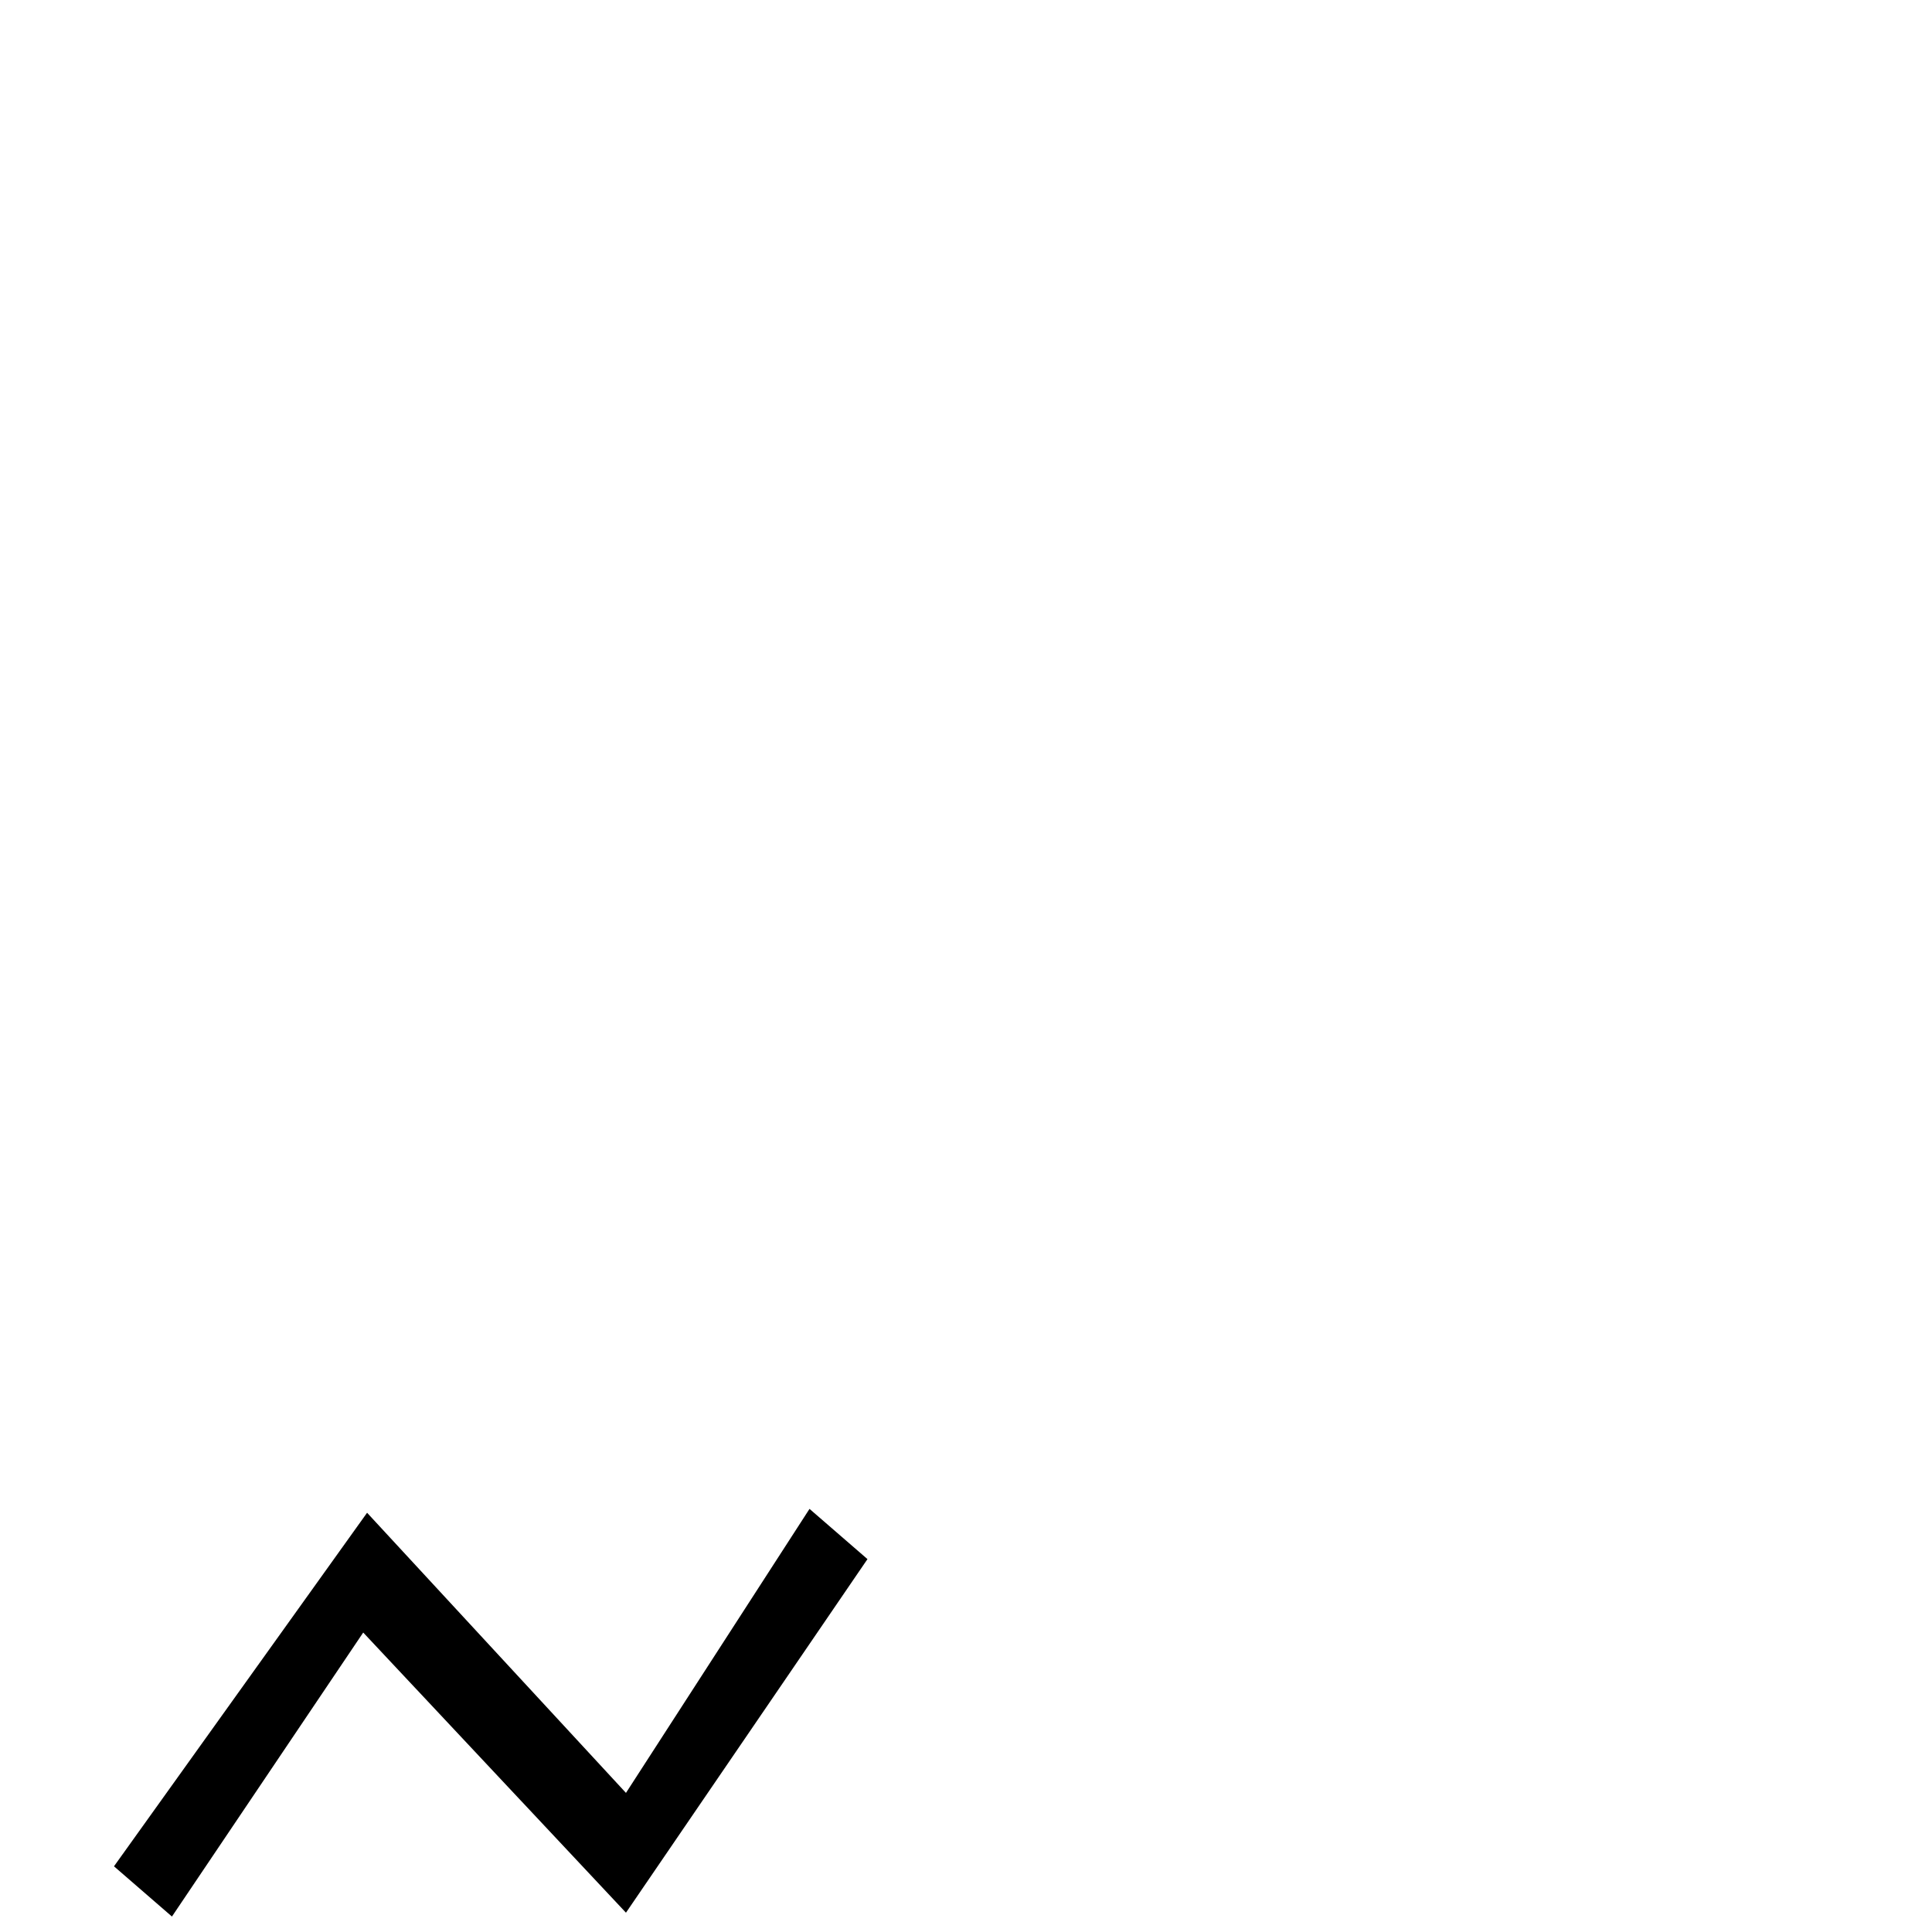
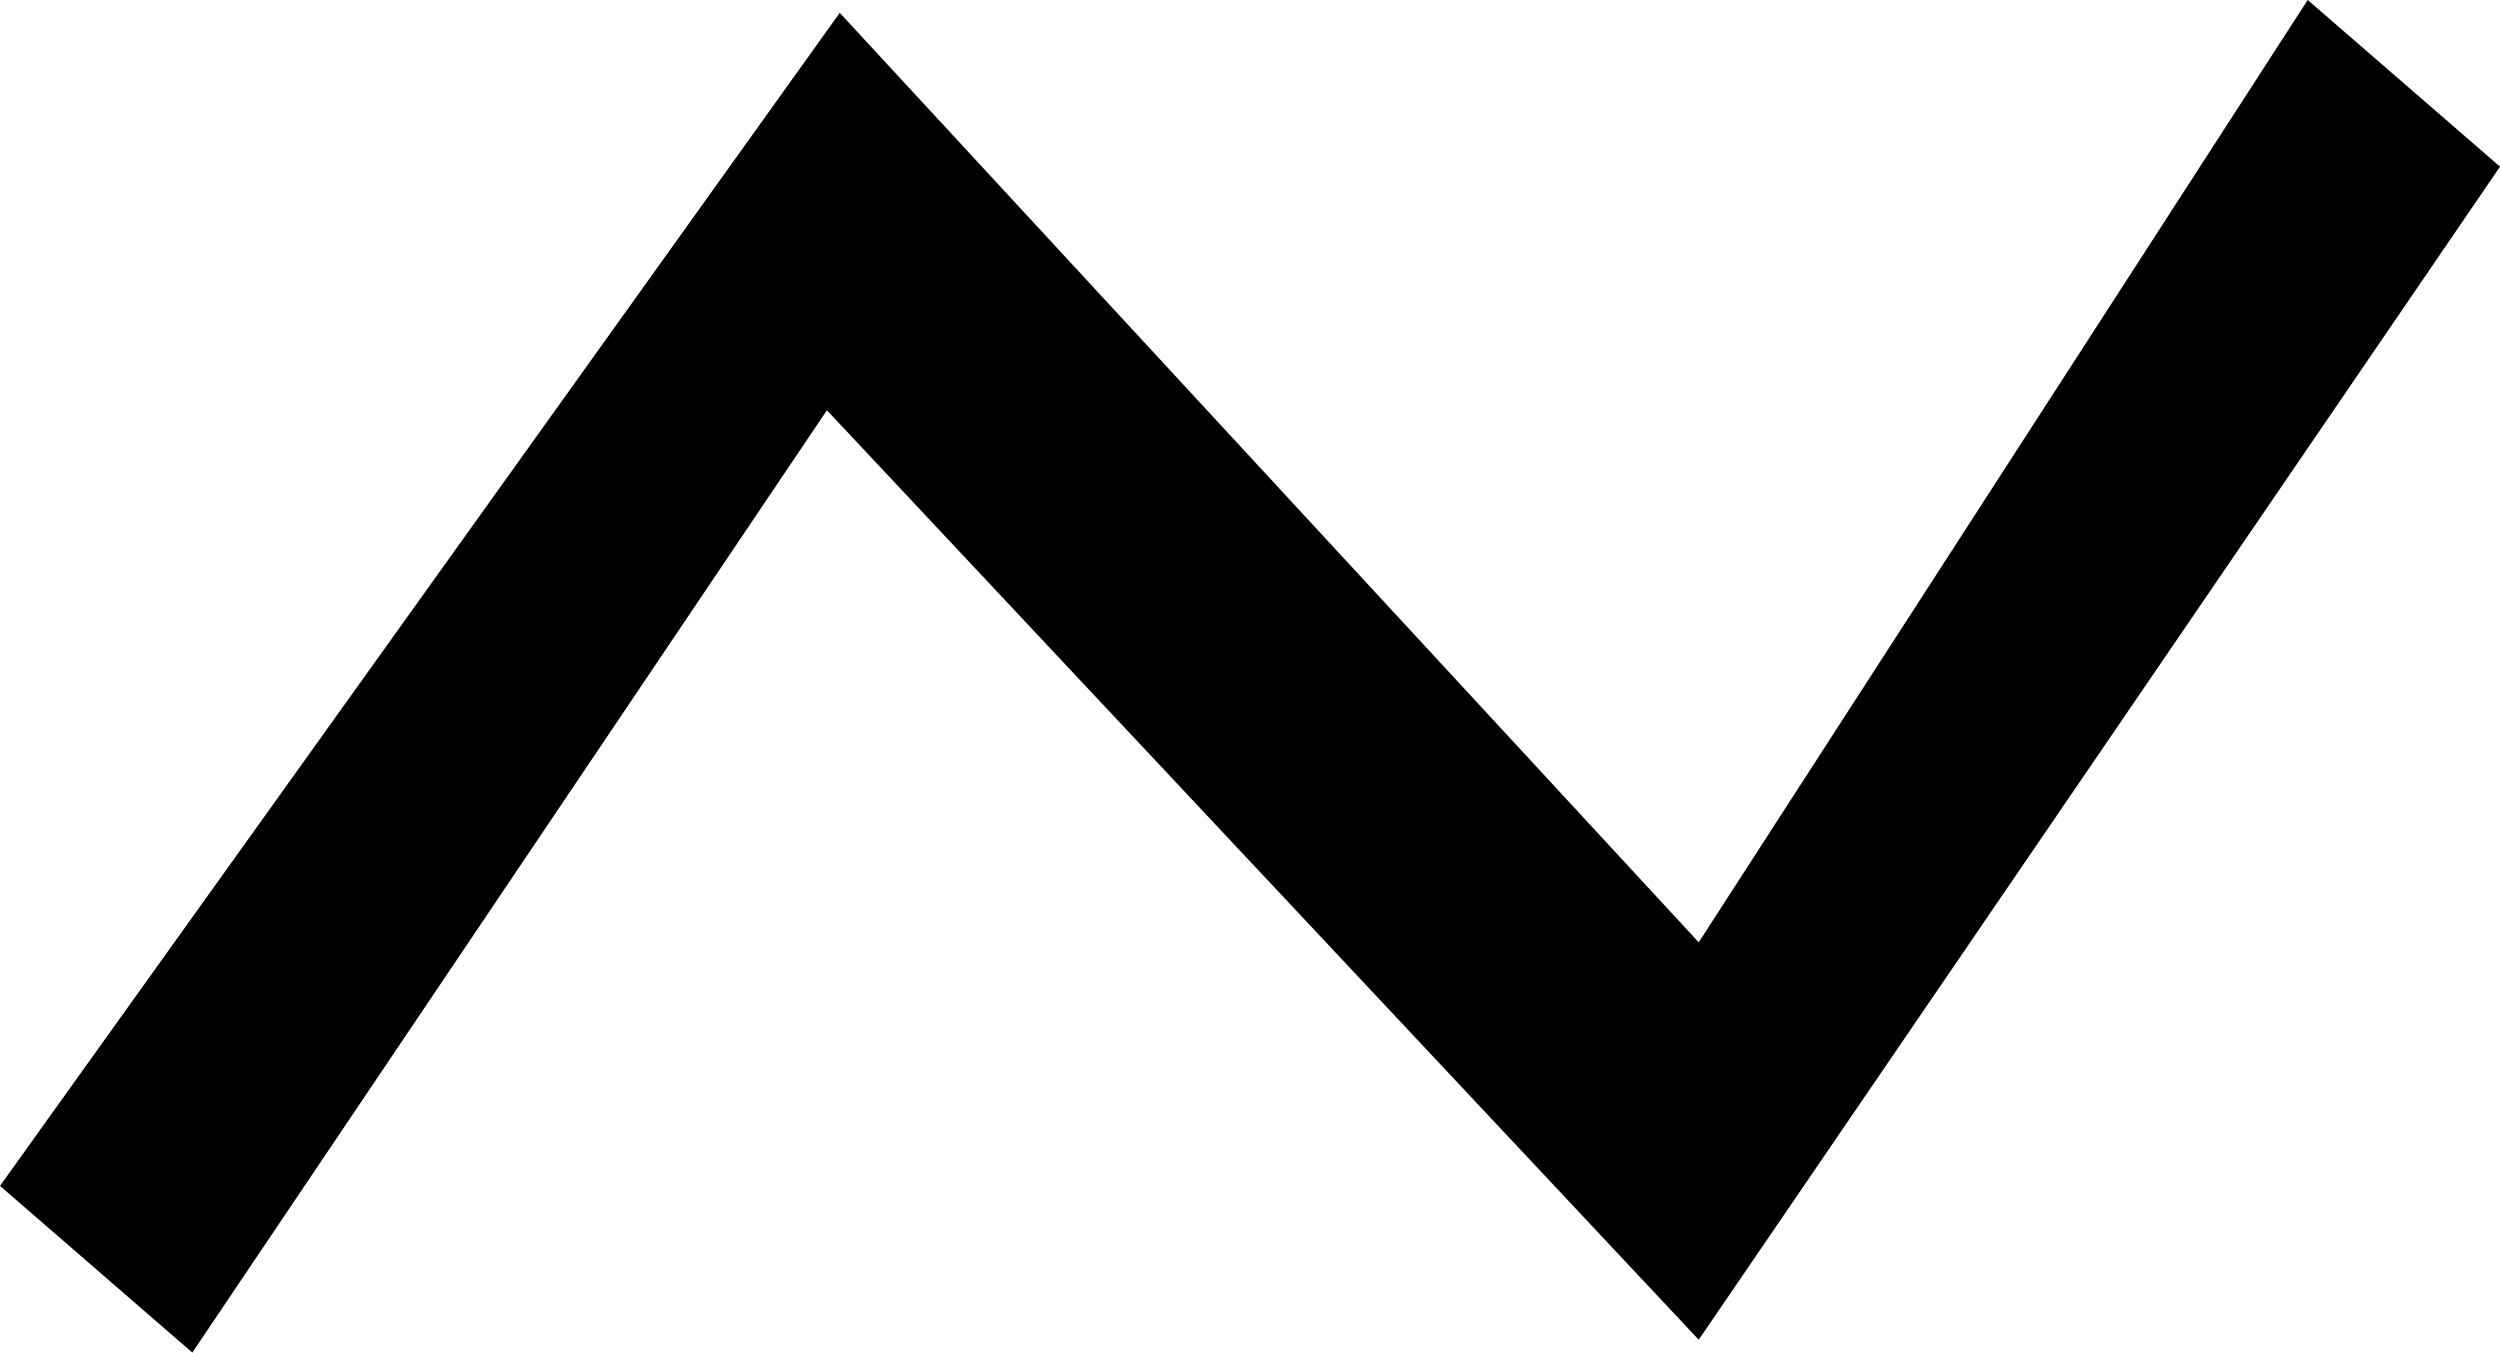
- <svg xmlns="http://www.w3.org/2000/svg" version="1.1" width="100" height="100" viewBox="0 -200 1000 1000" id="svg3049">
+ <svg xmlns="http://www.w3.org/2000/svg" version="1.1" width="39" height="21.1" viewBox="0 -200 390 211" id="svg3049">
  <defs id="defs3057" />
-   <g transform="matrix(1,0,0,-1,0,800)" id="g3051">
+   <g transform="matrix(1,0,0,-1,-59,19)" id="g3051">
    <path d="M 449,193 324,10 188,155 89,8 59,34 190,217 324,72 419,219 z" id="path3053" style="fill:currentColor" />
  </g>
</svg>
